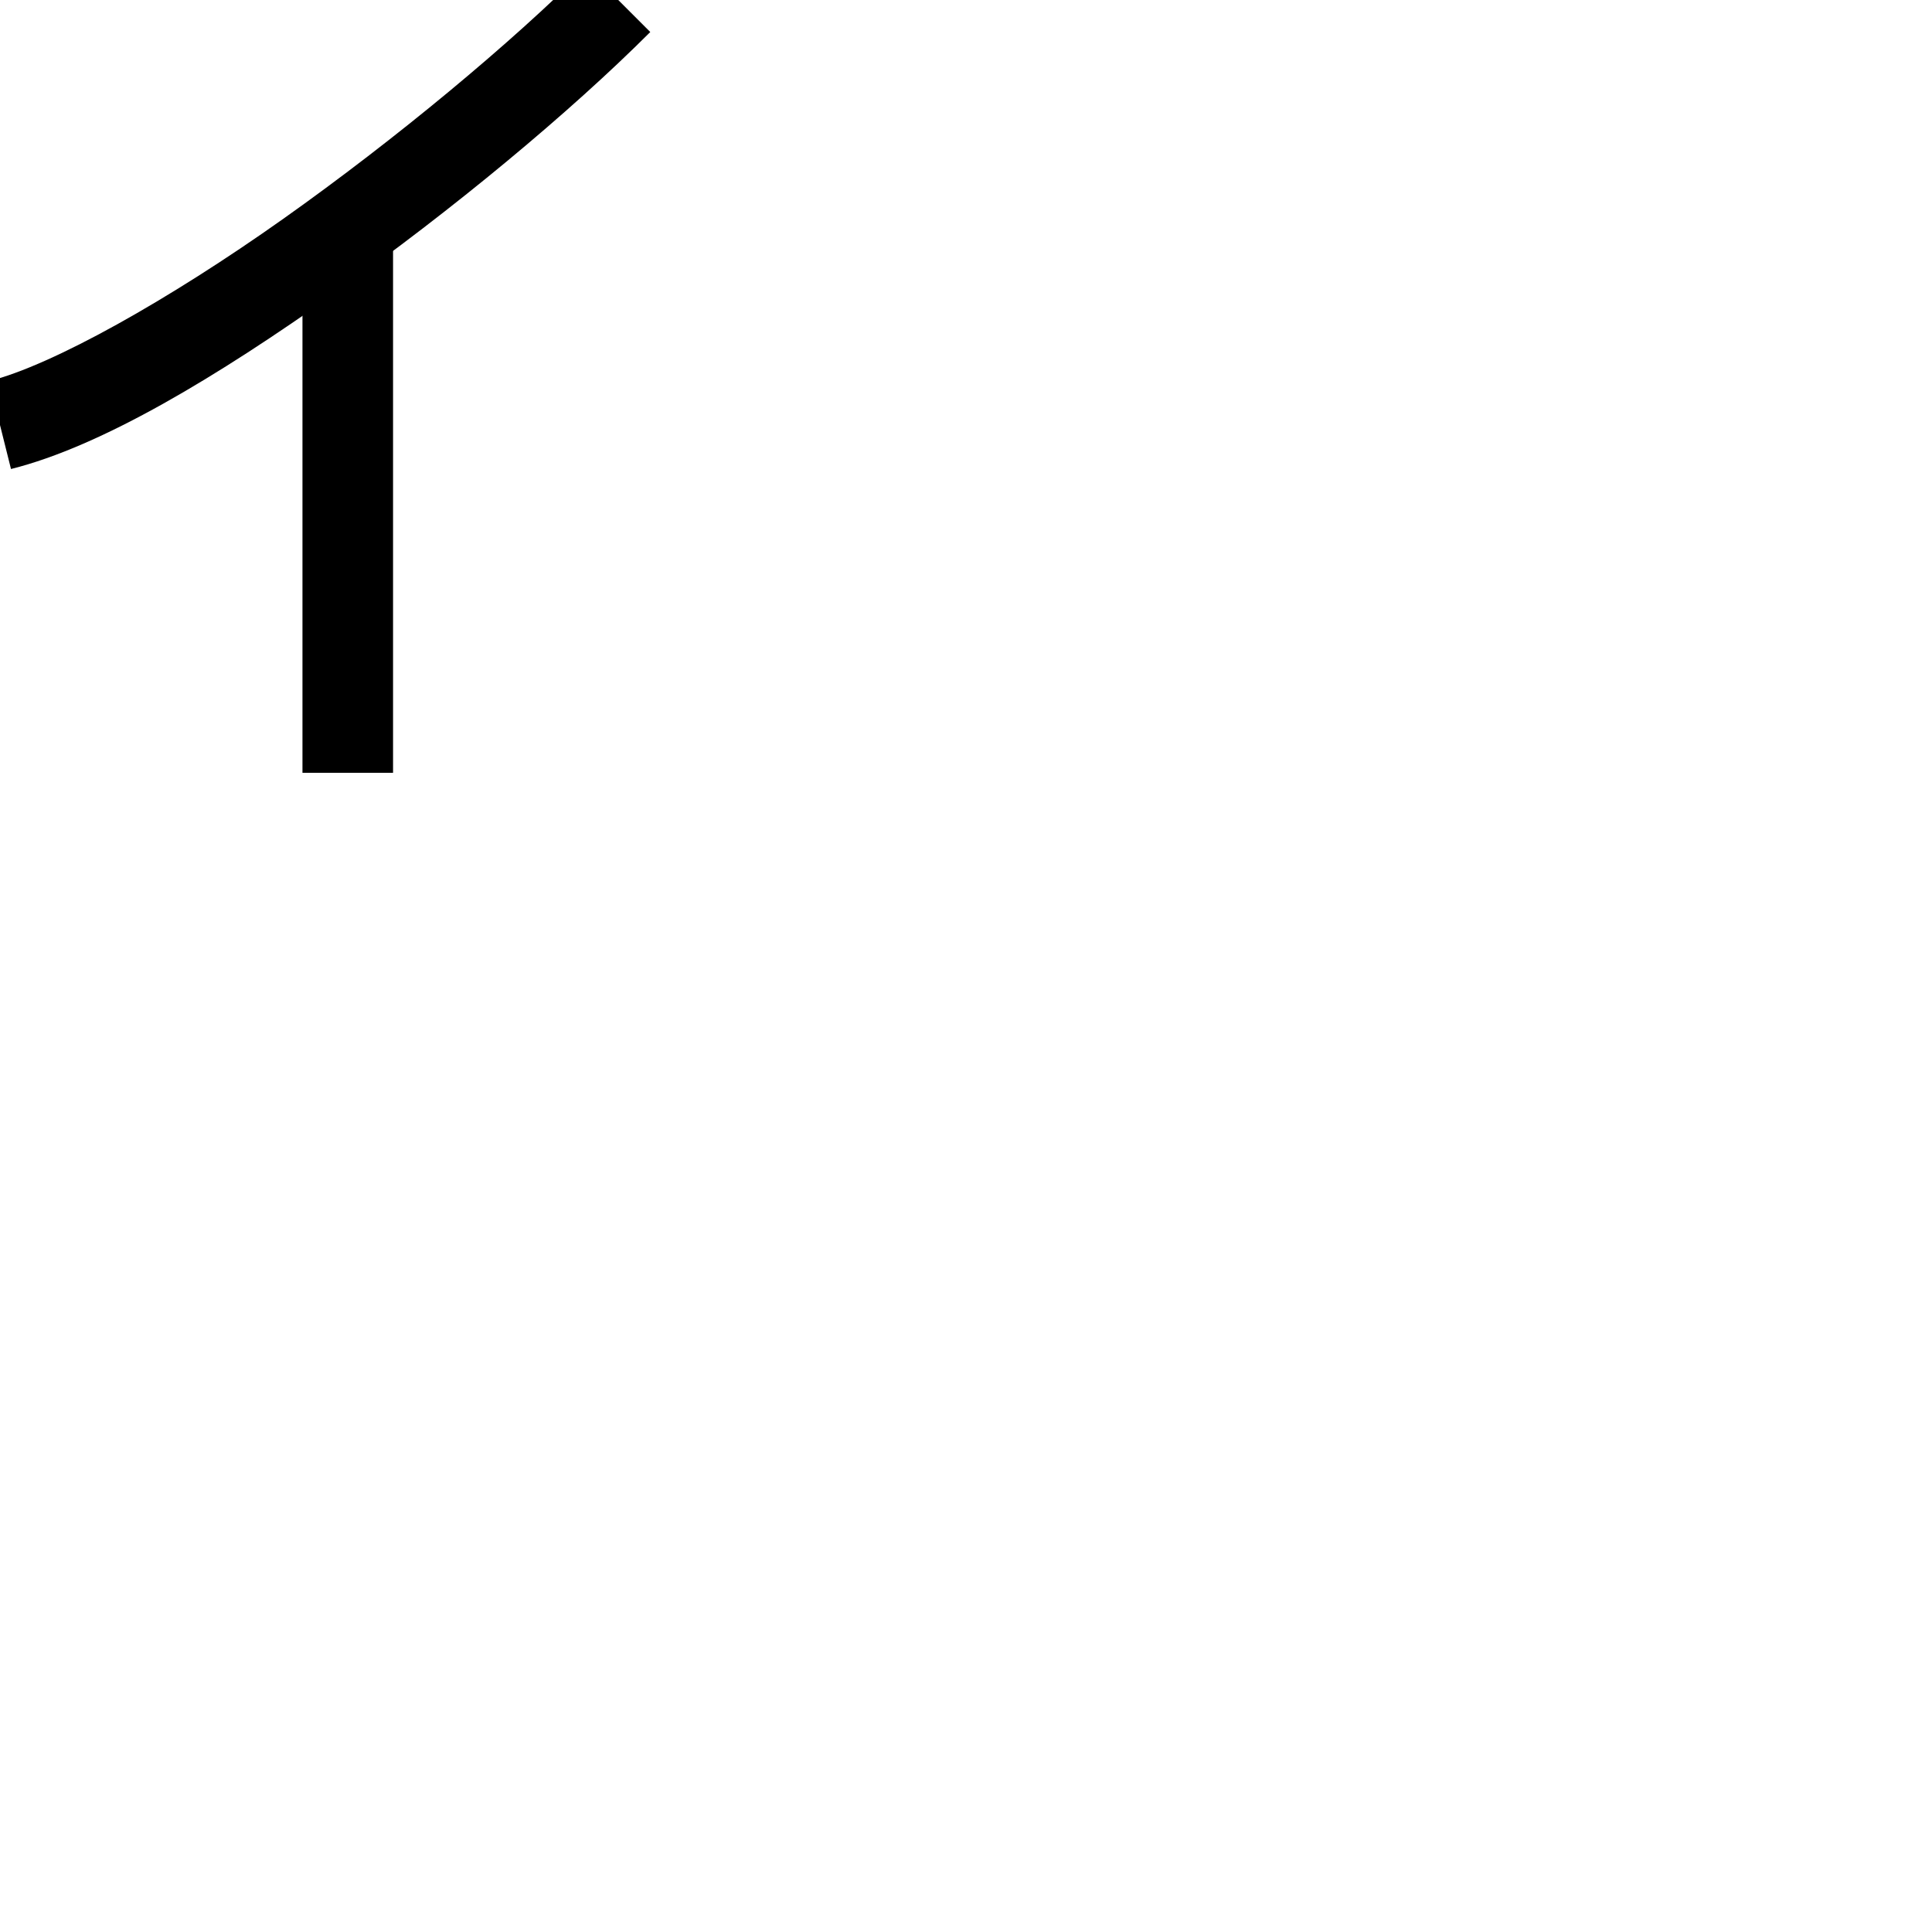
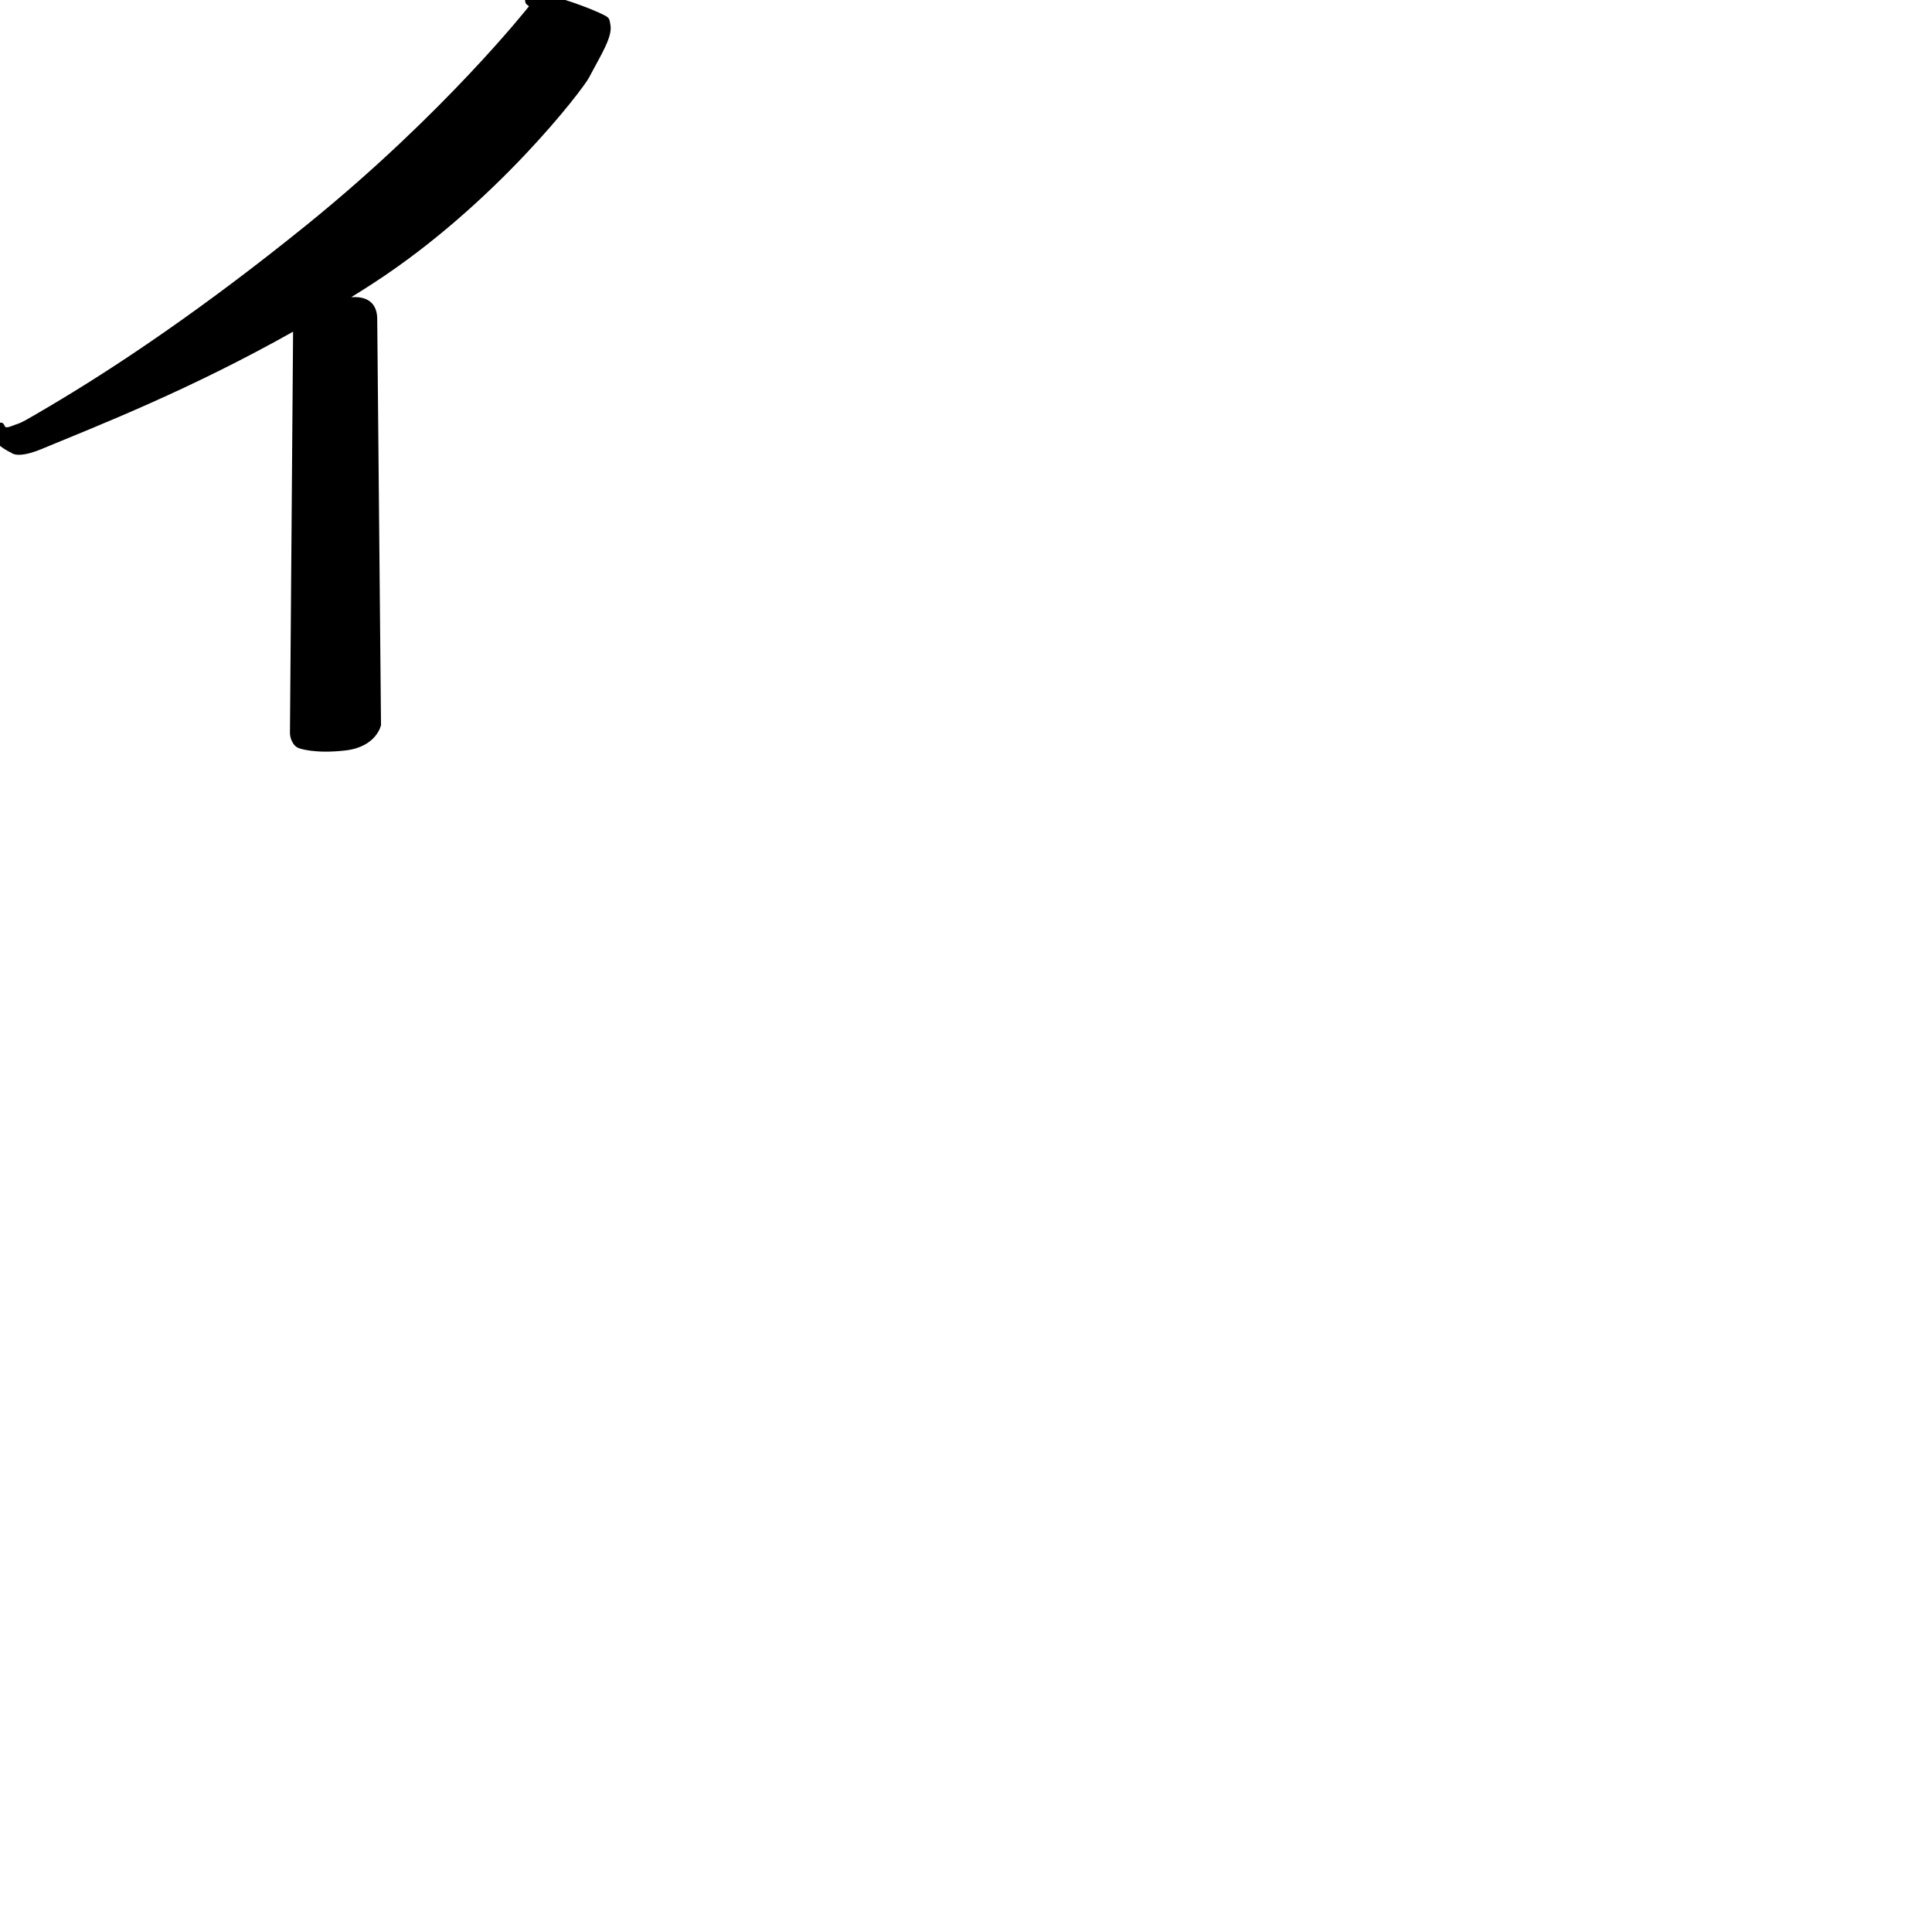
<svg xmlns="http://www.w3.org/2000/svg" width="100" height="100" viewBox="0 0 100 100" version="1.1" id="svg1035">
  <defs id="defs1032" />
  <g id="layer1">
-     <path style="color:#000000;fill:#000000;-inkscape-stroke:none" d="M 30.344,-1.656 C 26.482,2.206 20.538,7.163 14.645,11.338 8.751,15.513 2.718,18.905 -0.568,19.727 l 1.137,4.549 C 5.282,23.097 11.249,19.489 17.355,15.164 23.462,10.839 29.52,5.796 33.658,1.658 Z" id="path5041" />
-     <path style="color:#000000;fill:#000000;-inkscape-stroke:none" d="m 15.656,12 v 28 h 4.688 V 12 Z" id="path5043" />
+     <path id="path466" style="fill:#000000;stroke:none;stroke-width:30;stroke-linejoin:round" d="m 27.635,-0.352 c -0.229,-0.005 -0.428,0.022 -0.445,0.135 -0.076,0.51 0.147,0.446 0.186,0.547 0,0 -4.36,5.538 -11.533,11.336 -5.349,4.323 -9.842,7.334 -13.34,9.398 -1.256,0.741 -1.377,0.811 -1.705,0.916 -0.138,0.044 -0.483,0.221 -0.545,0.088 -0.027,-0.058 -0.087,-0.221 -0.236,-0.189 -0.095,0.02 -0.247,0.092 -0.277,0.123 -0.139,0.142 -0.059,0.72 0.018,0.828 0.242,0.342 0.828,0.605 0.828,0.605 0,0 0.294,0.333 1.555,-0.189 3.052,-1.263 7.712,-3.086 13.029,-6.078 l -0.162,20.742 c -0.011,0.26 0.135,0.706 0.471,0.818 0,0 0.773,0.303 2.398,0.116 1.625,-0.188 1.844,-1.312 1.844,-1.312 L 19.525,16.518 c 0,-0.768 -0.44,-1.141 -1.168,-1.141 -0.047,0.001 -0.126,0.004 -0.178,0.006 0.37,-0.231 0.743,-0.464 1.117,-0.707 C 25.634,10.568 30.165,4.634 30.49,4.012 31.09,2.863 31.727,1.901 31.592,1.266 31.546,1.051 31.575,0.944 31.322,0.809 30.604,0.425 28.649,-0.271 27.867,-0.338 c -0.077,-0.007 -0.156,-0.012 -0.232,-0.014 z" />
  </g>
</svg>
